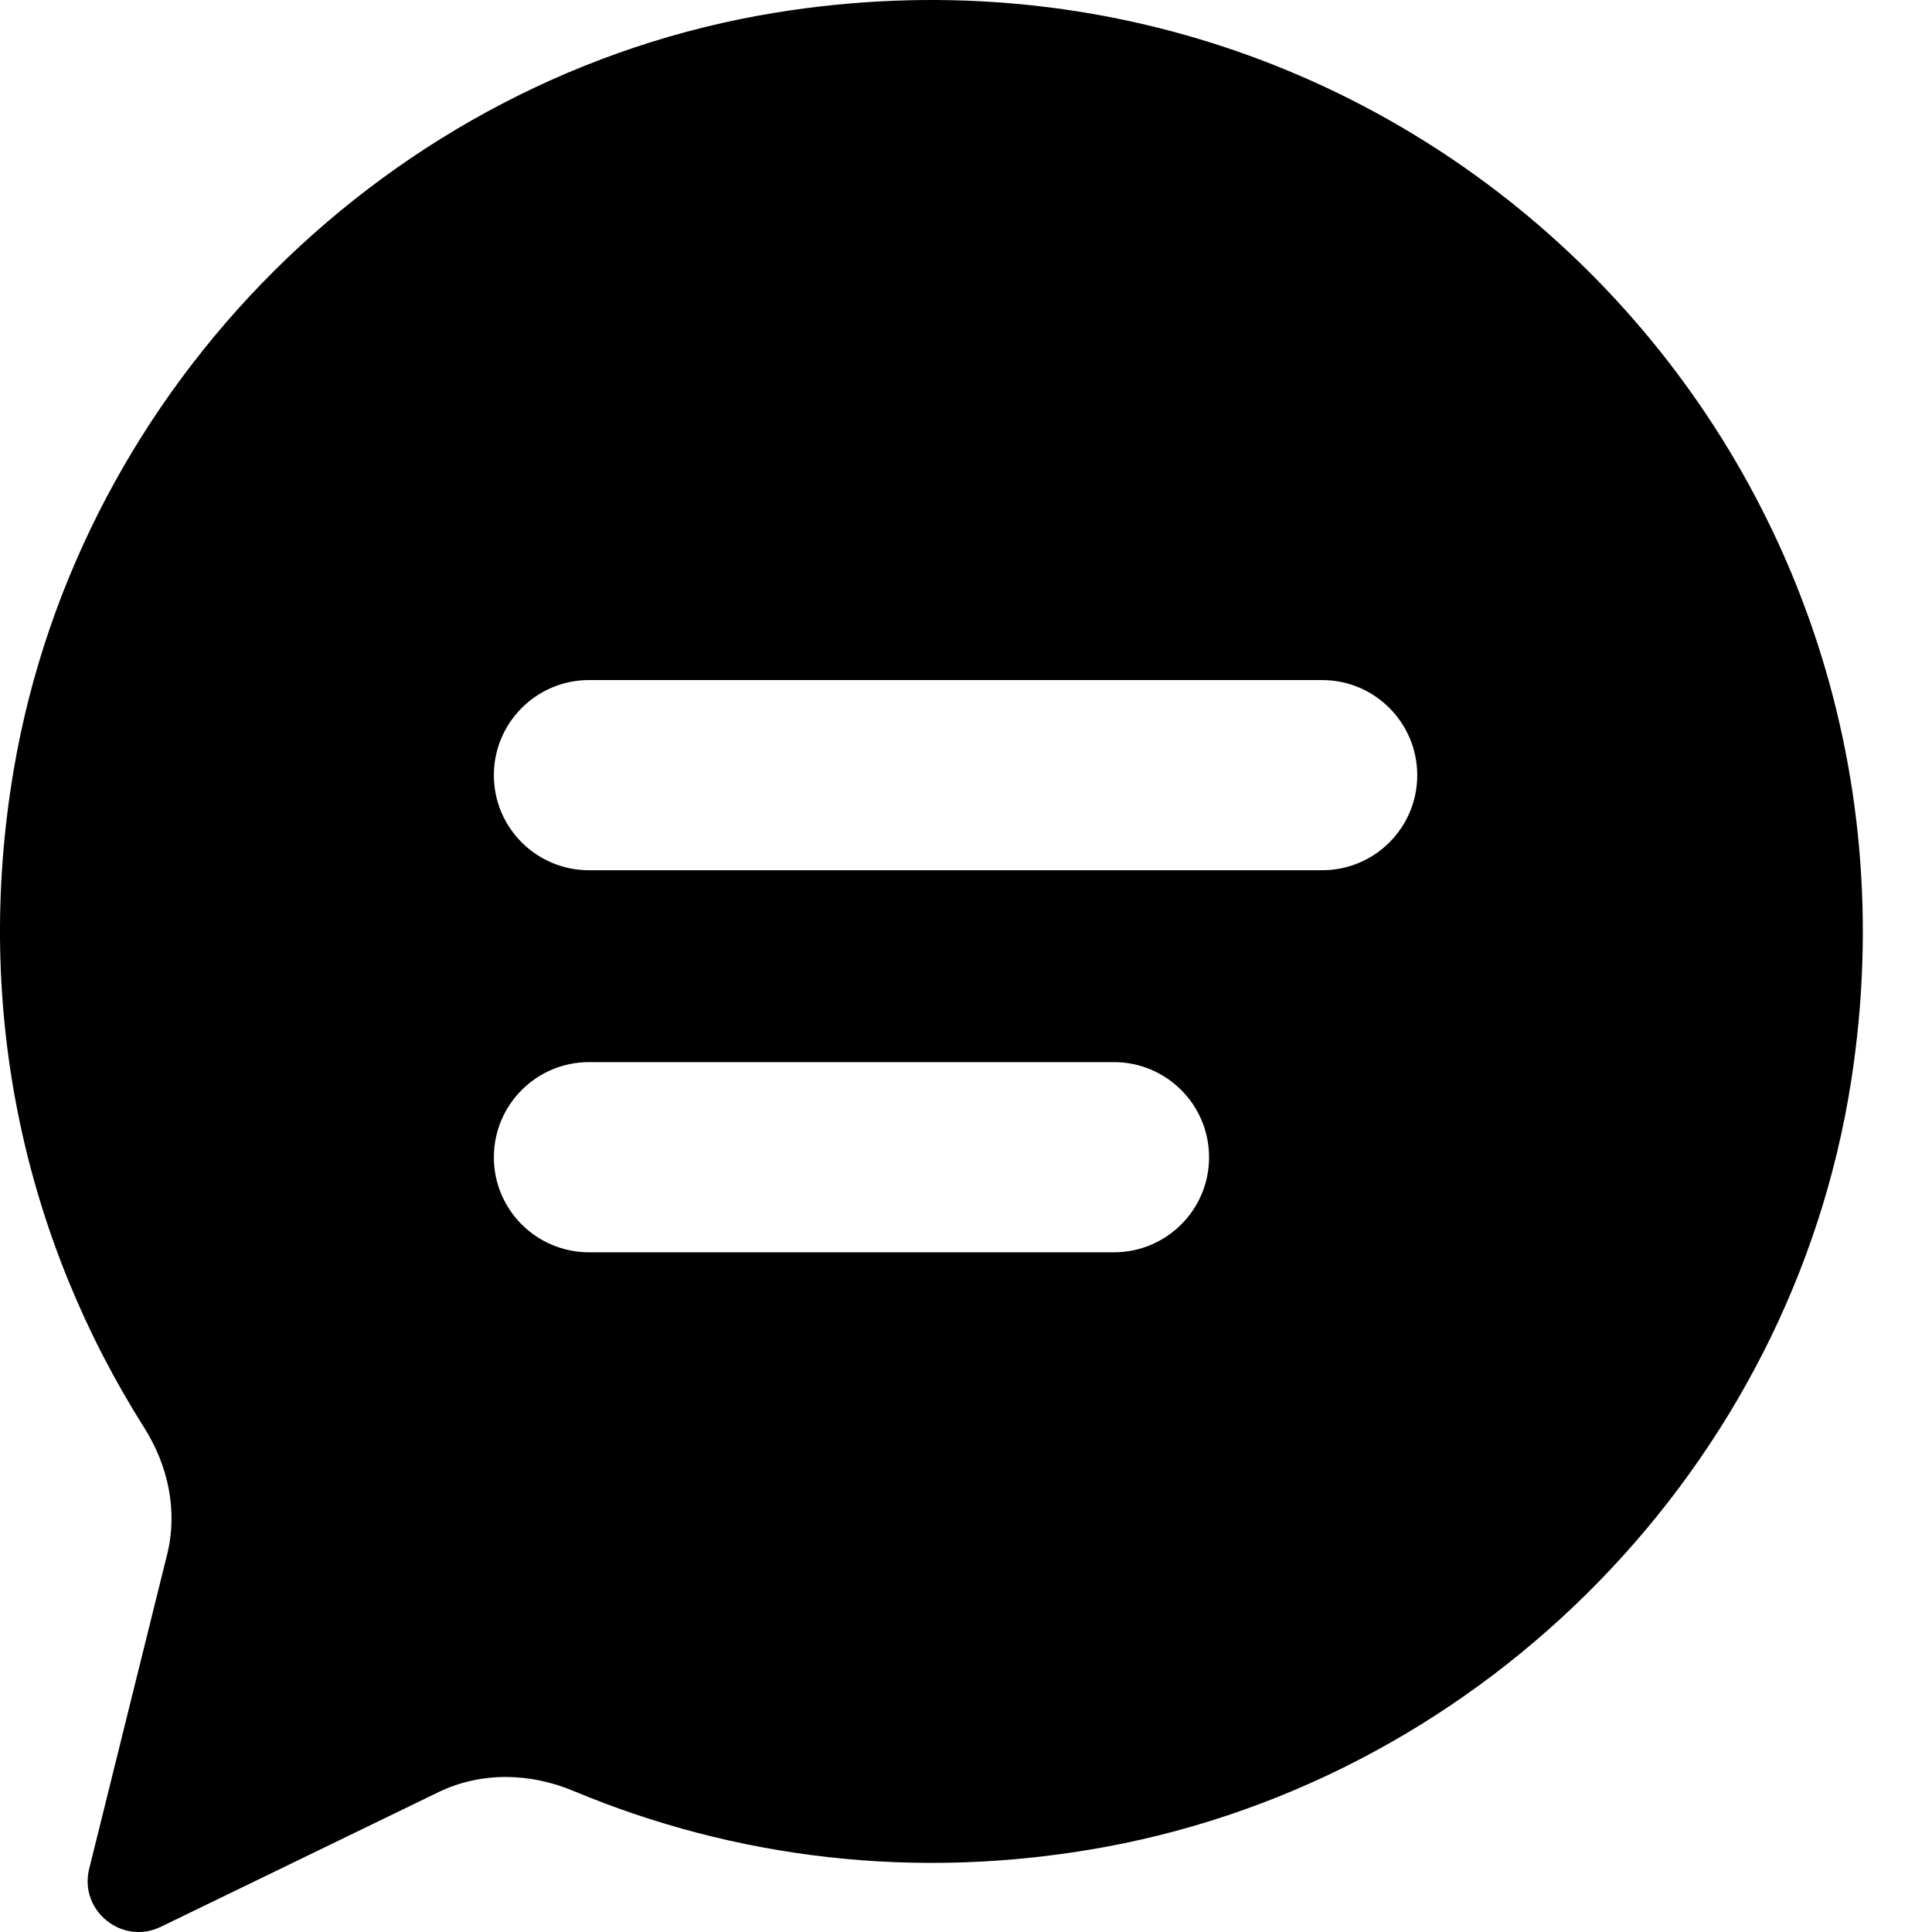
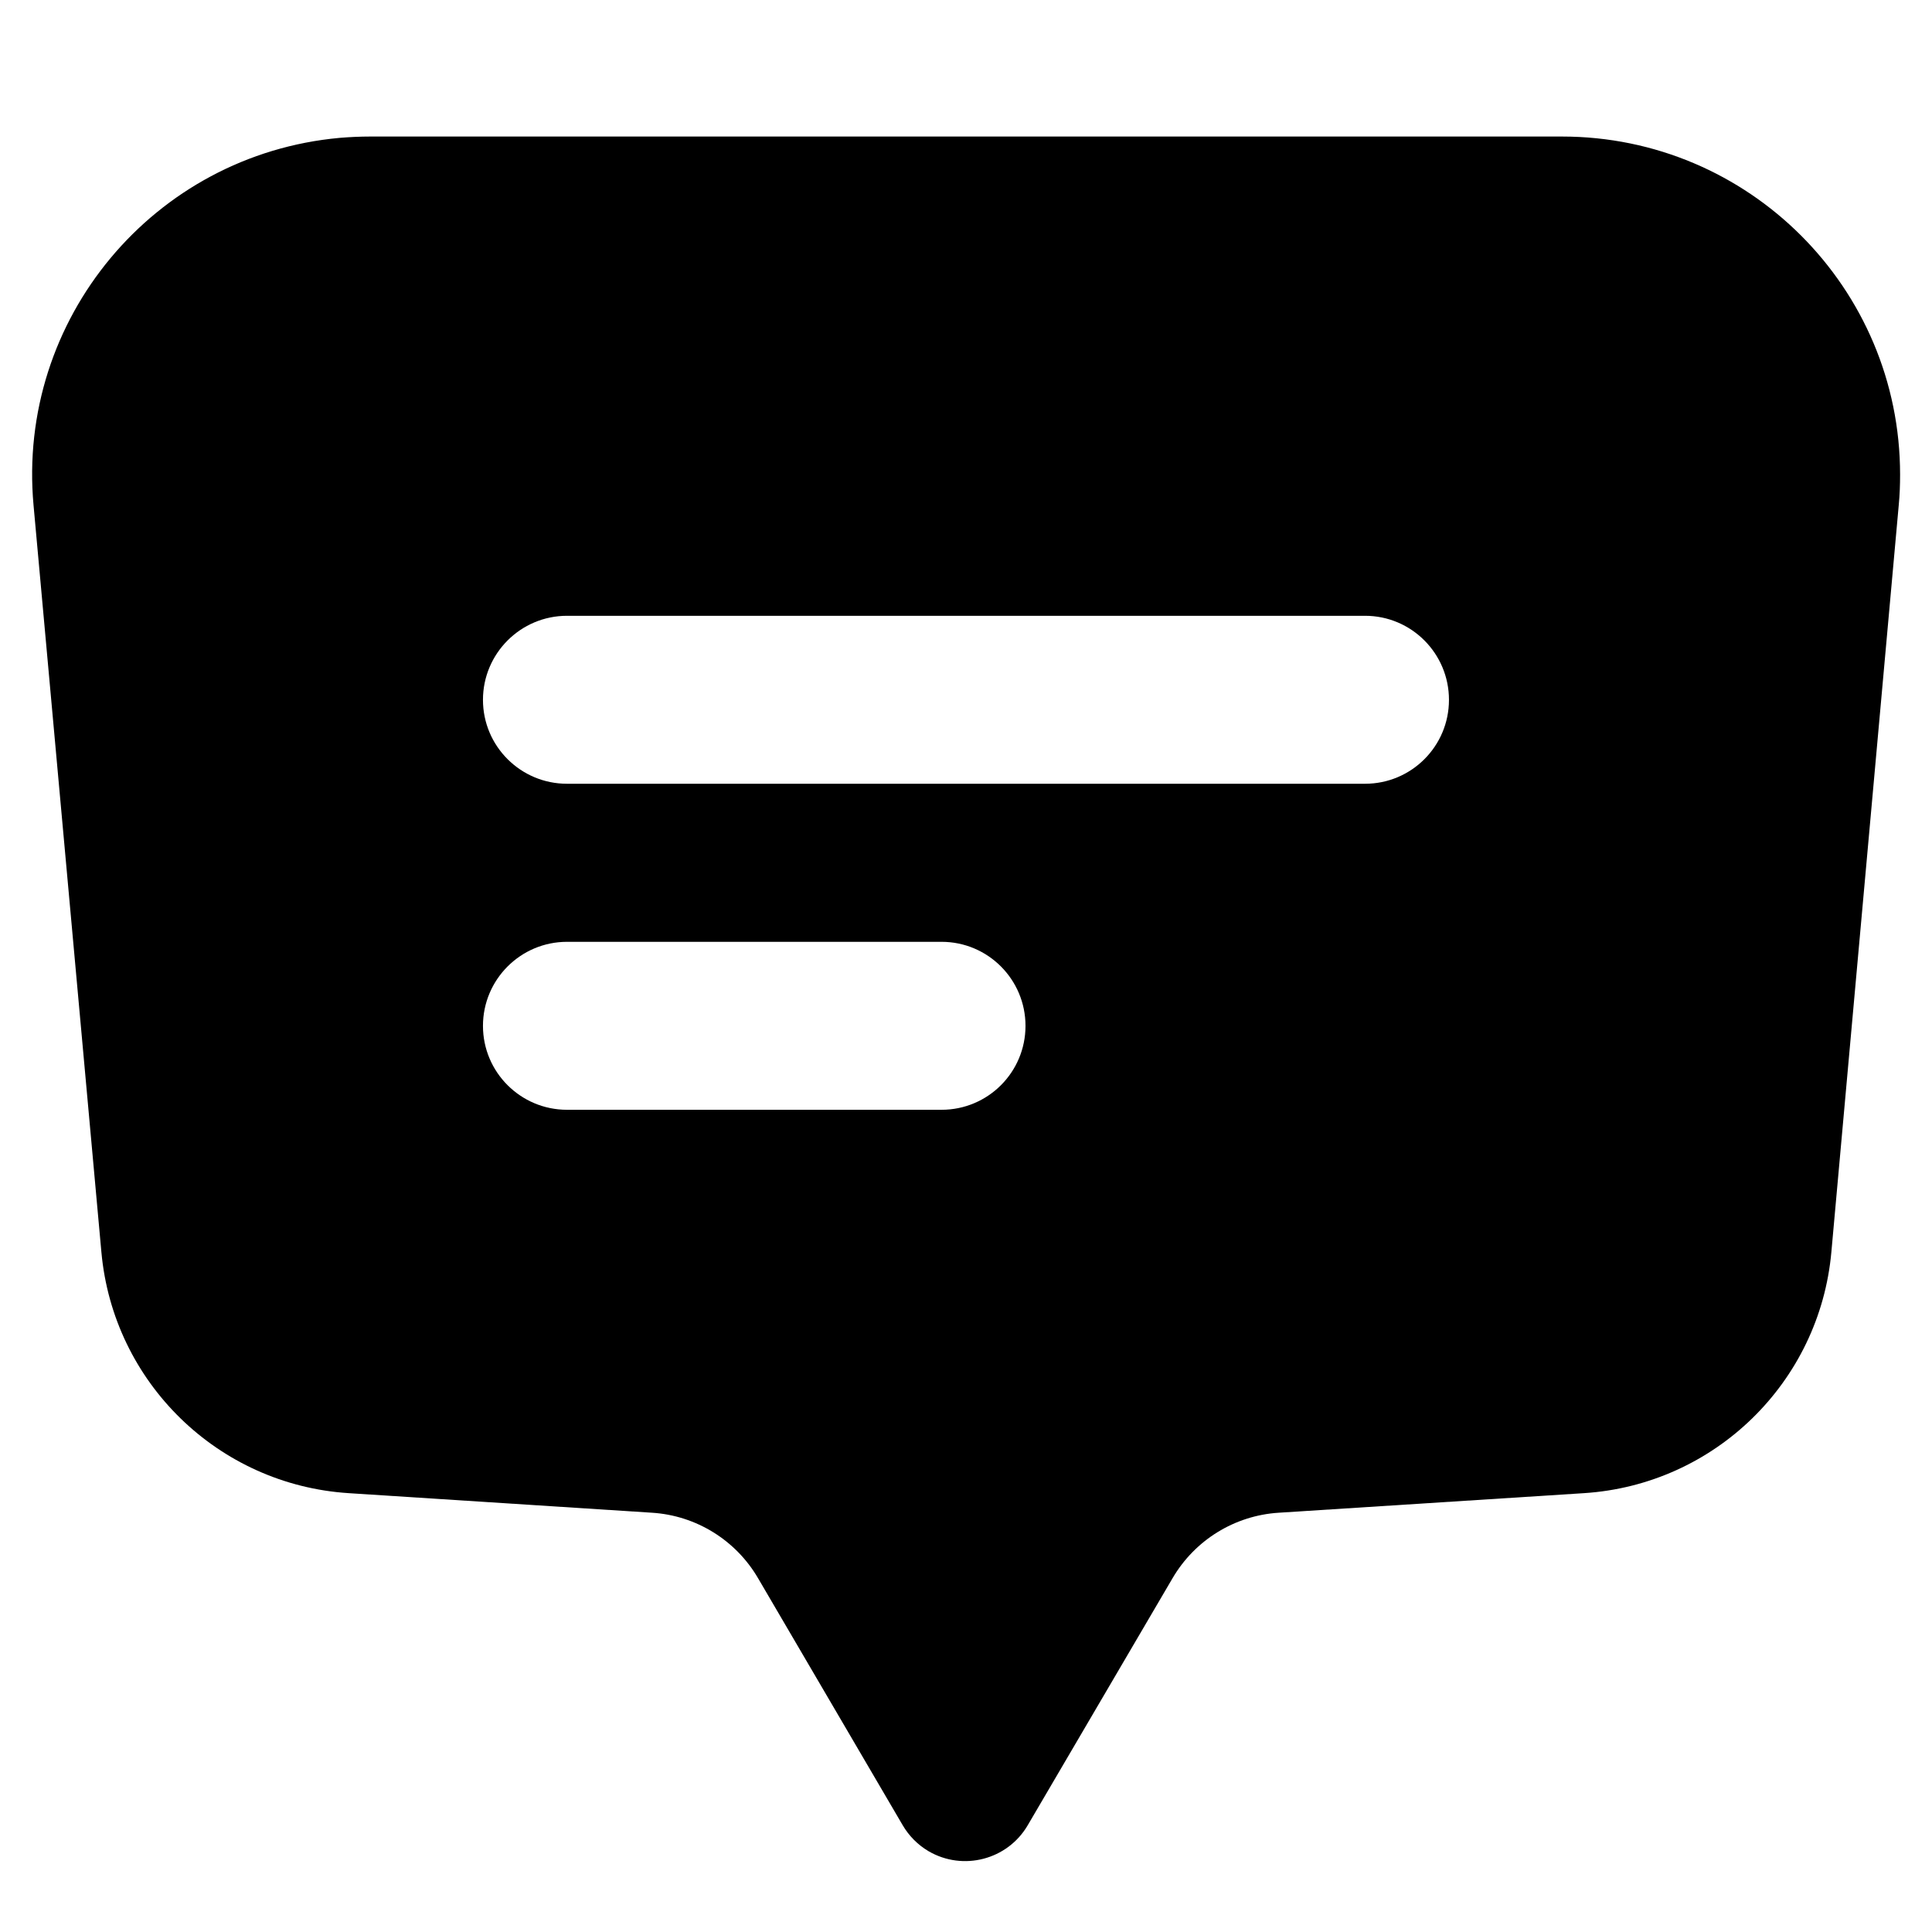
<svg xmlns="http://www.w3.org/2000/svg" viewBox="0 0 16 16" version="1.1">
-   <path fill="currentColor" d="M6.422,0.105 C3.231,0.623 0.657,3.187 0.114,6.373 C-0.229,8.392 0.222,10.288 1.194,11.823 C1.393,12.138 1.474,12.512 1.384,12.874 L0.739,15.475 C0.652,15.822 1.01,16.113 1.332,15.957 L3.633,14.841 C3.986,14.671 4.391,14.681 4.752,14.833 C6.072,15.384 7.574,15.585 9.151,15.296 C12.312,14.714 14.835,12.132 15.33,8.956 C16.149,3.71 11.673,-0.747 6.422,0.105 L6.422,0.105 Z M9.225,10.371 L4.878,10.371 C4.443,10.371 4.09,10.019 4.09,9.584 C4.09,9.149 4.443,8.796 4.878,8.796 L9.225,8.796 C9.66,8.796 10.013,9.149 10.013,9.584 C10.013,10.019 9.66,10.371 9.225,10.371 L9.225,10.371 Z M10.949,7.207 L4.878,7.207 C4.443,7.207 4.09,6.855 4.09,6.42 C4.09,5.985 4.443,5.632 4.878,5.632 L10.949,5.632 C11.384,5.632 11.737,5.985 11.737,6.42 C11.737,6.855 11.384,7.207 10.949,7.207 L10.949,7.207 Z" id="path-2" />
+   <g id="Icon/System/Commenting" stroke="none" stroke-width="1" fill="none" fill-rule="evenodd">
+     <g id="Combined-Shape" transform="translate(0.265719, 1.130754)">
+       <path d="M12.67,0 C14.217,-2.84068575e-16 15.47,1.254 15.47,2.8 C15.47,2.884 15.467,2.968 15.459,3.051 L14.901,9.237 C14.804,10.317 13.934,11.166 12.851,11.235 L10.324,11.397 C9.959,11.42 9.63,11.623 9.445,11.939 L8.245,13.986 C8.078,14.271 7.71,14.367 7.424,14.2 C7.336,14.148 7.262,14.074 7.21,13.985 L6.012,11.939 C5.828,11.624 5.499,11.42 5.134,11.397 L2.623,11.235 C1.541,11.166 0.672,10.318 0.574,9.239 L0.012,3.053 C-0.128,1.513 1.007,0.151 2.547,0.011 C2.631,0.004 2.716,1.55355959e-17 2.8,0 L12.67,0 Z M7.532,6.669 L4.43,6.669 C4.046,6.669 3.734,6.981 3.734,7.365 C3.734,7.749 4.046,8.06 4.43,8.06 L4.43,8.06 L7.532,8.06 C7.916,8.06 8.227,7.749 8.227,7.365 C8.227,6.981 7.916,6.669 7.532,6.669 L7.532,6.669 Z M11.039,3.969 L4.43,3.969 C4.046,3.969 3.734,4.281 3.734,4.665 C3.734,5.049 4.046,5.36 4.43,5.36 L4.43,5.36 L11.039,5.36 C11.423,5.36 11.734,5.049 11.734,4.665 C11.734,4.281 11.423,3.969 11.039,3.969 L11.039,3.969 Z" fill="currentColor">
+ 			</path>
+     </g>
+   </g>
</svg>
